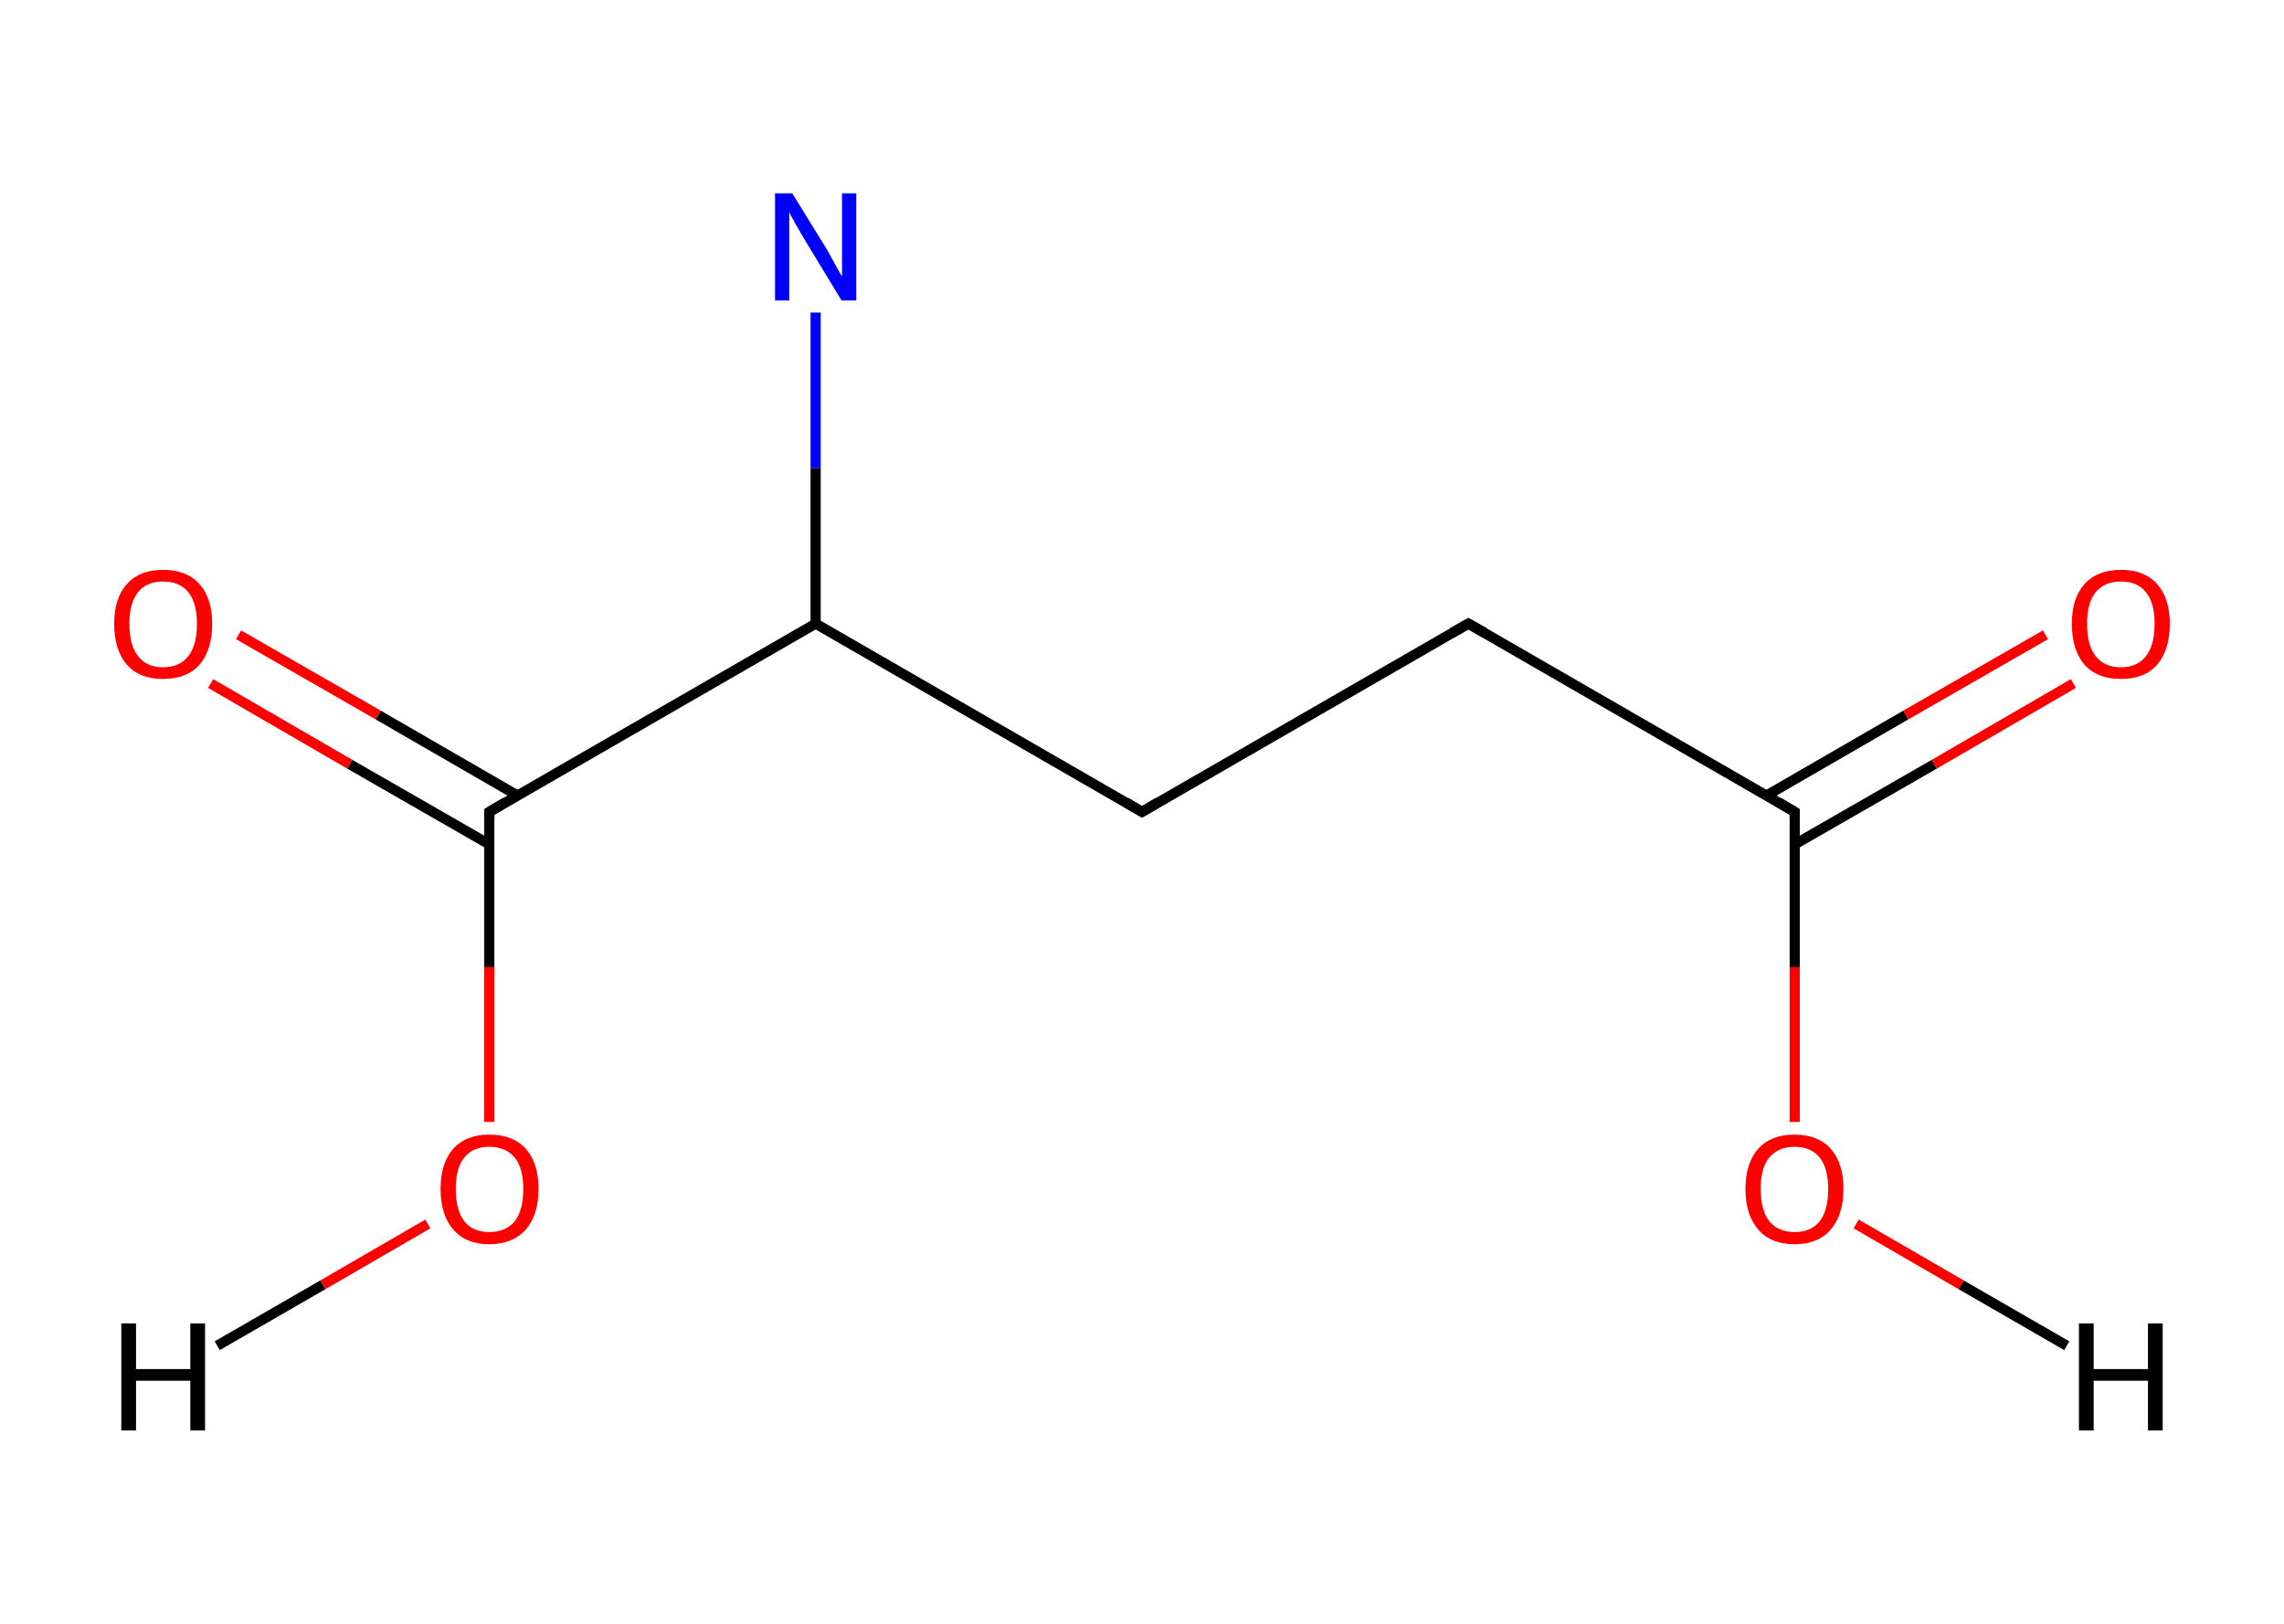
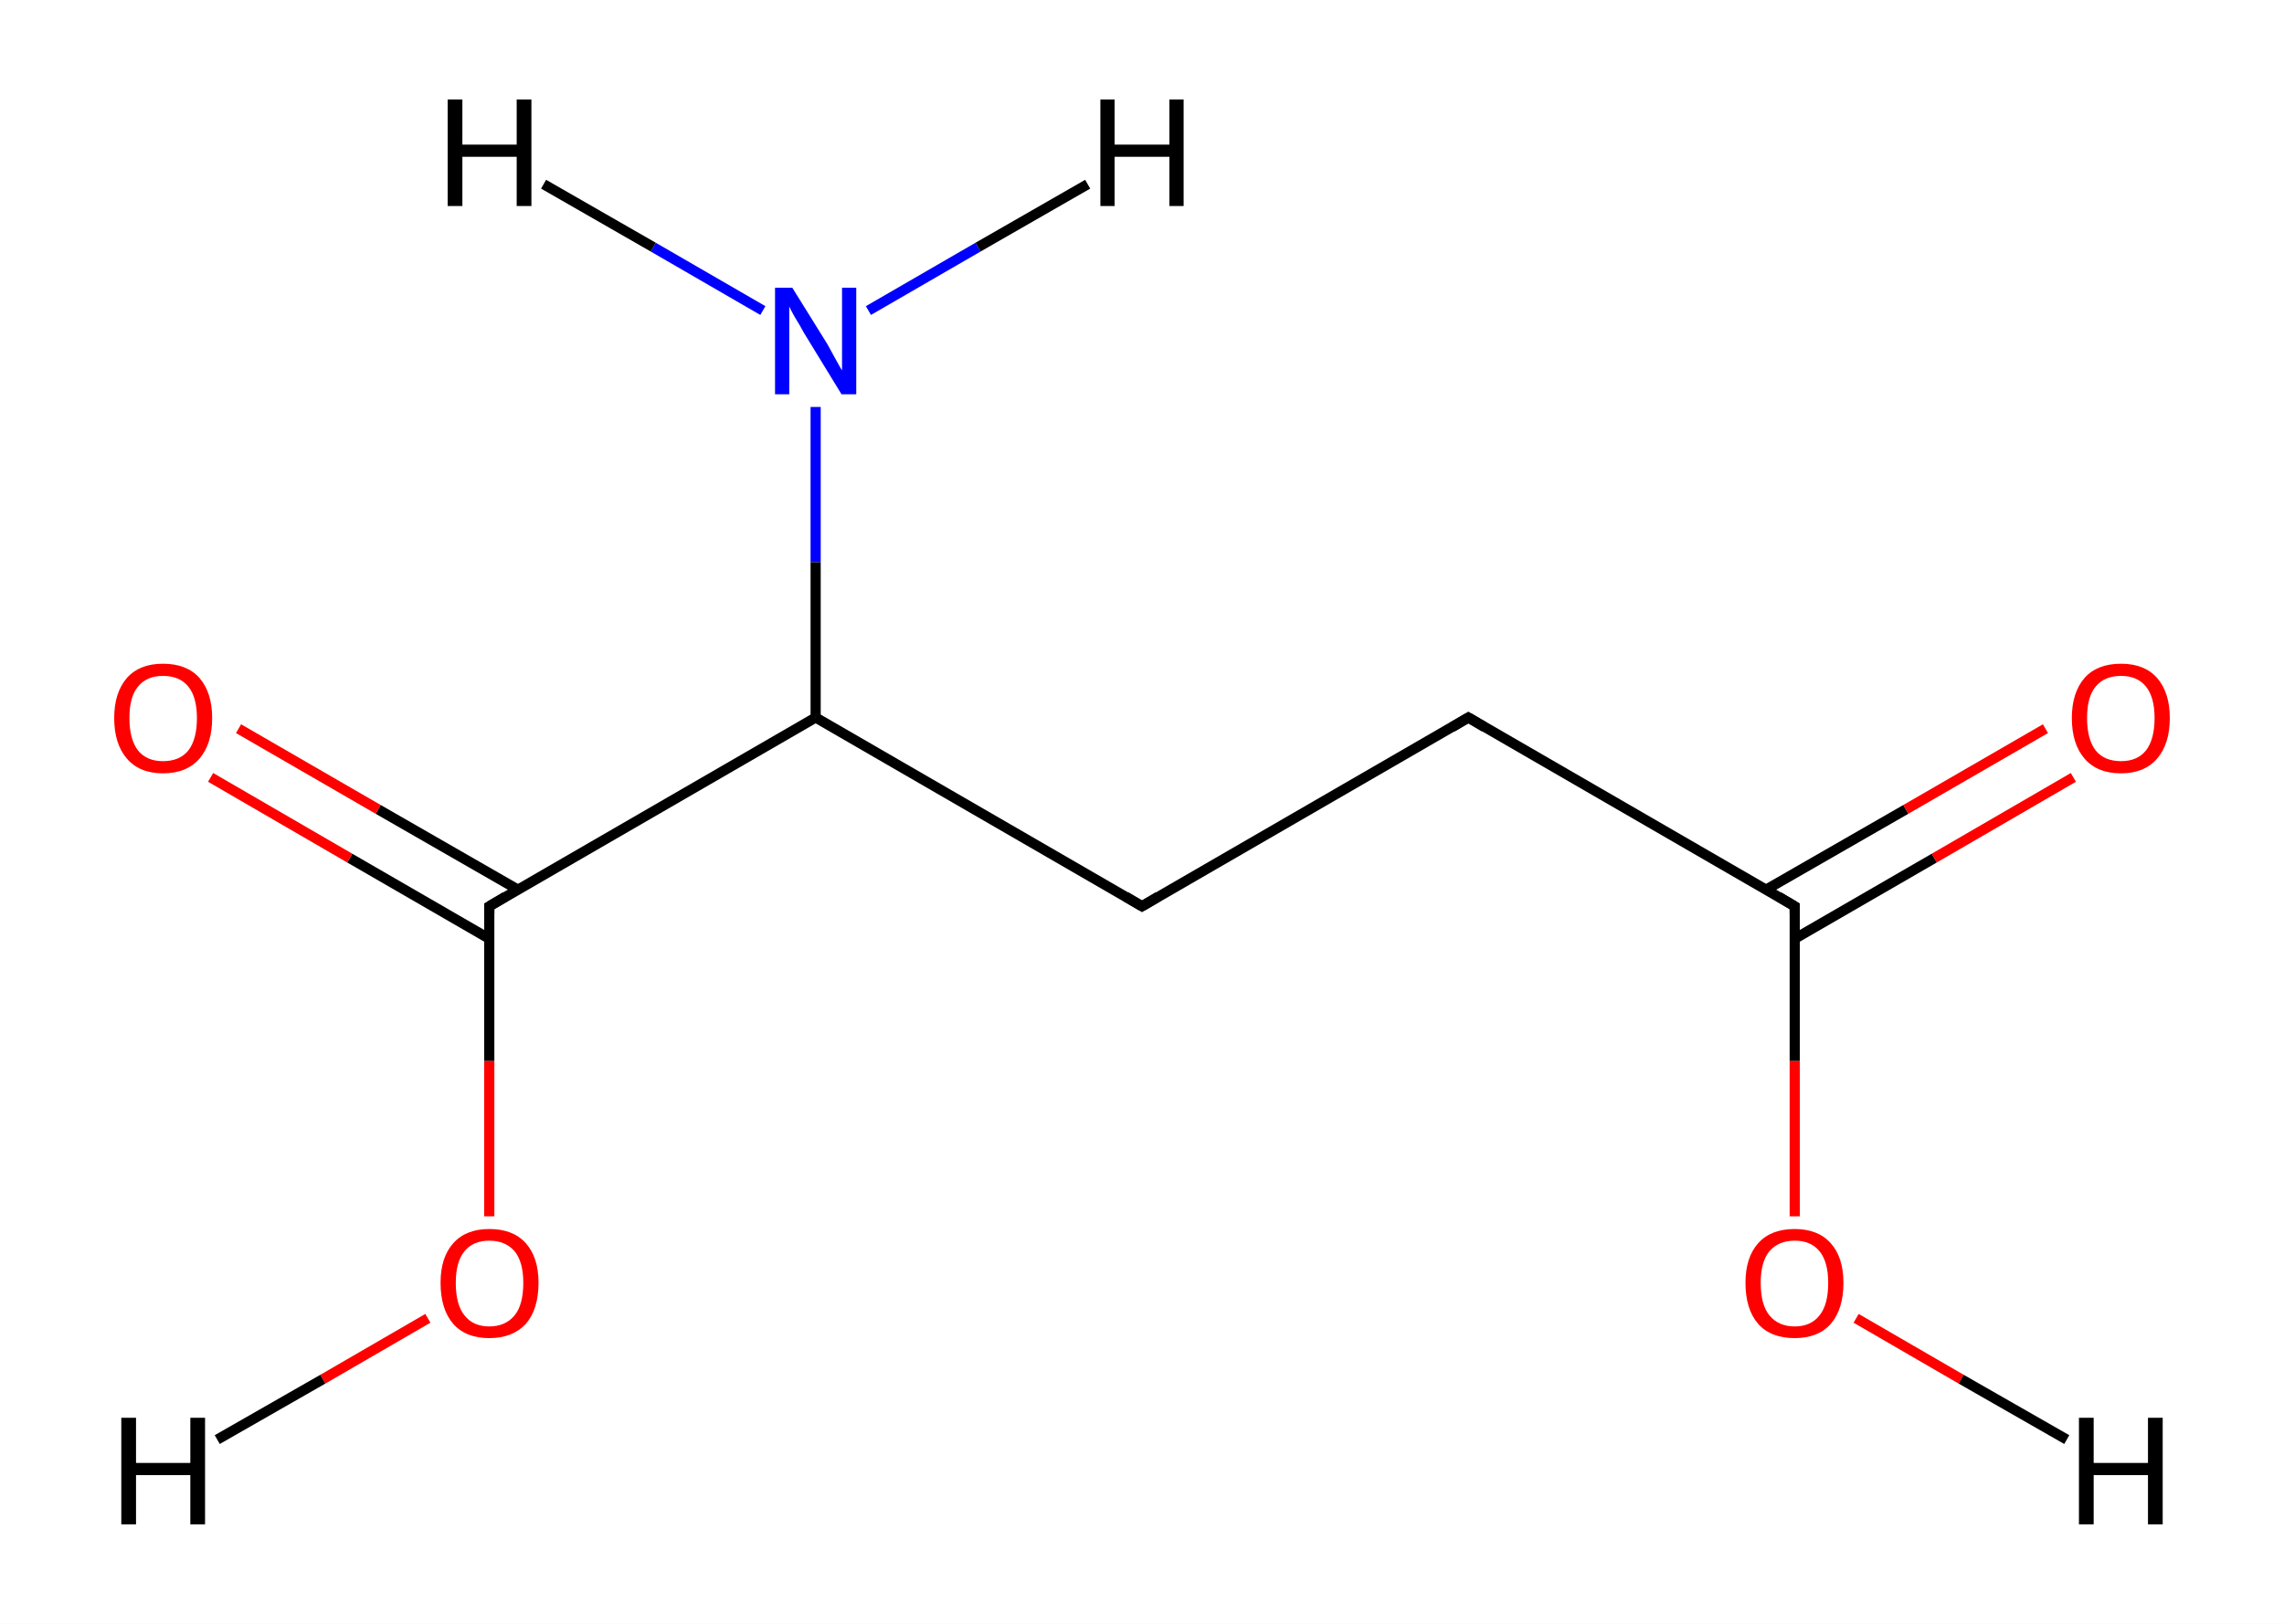
<svg xmlns="http://www.w3.org/2000/svg" version="1.1" baseProfile="full" xml:space="preserve" width="450px" height="320px" viewBox="0 0 450 320">
  <rect style="opacity:1.0;fill:#FFFFFF;stroke:none" width="450.0" height="320.0" x="0.0" y="0.0"> </rect>
-   <path class="bond-0 atom-0 atom-1" d="M 160.7,61.6 L 160.7,92.3" style="fill:none;fill-rule:evenodd;stroke:#0000FF;stroke-width:2.0px;stroke-linecap:butt;stroke-linejoin:miter;stroke-opacity:1" />
-   <path class="bond-0 atom-0 atom-1" d="M 160.7,92.3 L 160.7,122.9" style="fill:none;fill-rule:evenodd;stroke:#000000;stroke-width:2.0px;stroke-linecap:butt;stroke-linejoin:miter;stroke-opacity:1" />
-   <path class="bond-1 atom-1 atom-2" d="M 160.7,122.9 L 96.4,160.0" style="fill:none;fill-rule:evenodd;stroke:#000000;stroke-width:2.0px;stroke-linecap:butt;stroke-linejoin:miter;stroke-opacity:1" />
-   <path class="bond-2 atom-1 atom-3" d="M 160.7,122.9 L 225.0,160.0" style="fill:none;fill-rule:evenodd;stroke:#000000;stroke-width:2.0px;stroke-linecap:butt;stroke-linejoin:miter;stroke-opacity:1" />
-   <path class="bond-3 atom-2 atom-9" d="M 102.0,156.8 L 74.5,140.9" style="fill:none;fill-rule:evenodd;stroke:#000000;stroke-width:2.0px;stroke-linecap:butt;stroke-linejoin:miter;stroke-opacity:1" />
-   <path class="bond-3 atom-2 atom-9" d="M 74.5,140.9 L 47.0,125.1" style="fill:none;fill-rule:evenodd;stroke:#FF0000;stroke-width:2.0px;stroke-linecap:butt;stroke-linejoin:miter;stroke-opacity:1" />
-   <path class="bond-3 atom-2 atom-9" d="M 96.4,166.4 L 68.9,150.6" style="fill:none;fill-rule:evenodd;stroke:#000000;stroke-width:2.0px;stroke-linecap:butt;stroke-linejoin:miter;stroke-opacity:1" />
-   <path class="bond-3 atom-2 atom-9" d="M 68.9,150.6 L 41.5,134.7" style="fill:none;fill-rule:evenodd;stroke:#FF0000;stroke-width:2.0px;stroke-linecap:butt;stroke-linejoin:miter;stroke-opacity:1" />
-   <path class="bond-4 atom-2 atom-10" d="M 96.4,160.0 L 96.4,190.6" style="fill:none;fill-rule:evenodd;stroke:#000000;stroke-width:2.0px;stroke-linecap:butt;stroke-linejoin:miter;stroke-opacity:1" />
-   <path class="bond-4 atom-2 atom-10" d="M 96.4,190.6 L 96.4,221.1" style="fill:none;fill-rule:evenodd;stroke:#FF0000;stroke-width:2.0px;stroke-linecap:butt;stroke-linejoin:miter;stroke-opacity:1" />
-   <path class="bond-5 atom-3 atom-4" d="M 225.0,160.0 L 289.3,122.9" style="fill:none;fill-rule:evenodd;stroke:#000000;stroke-width:2.0px;stroke-linecap:butt;stroke-linejoin:miter;stroke-opacity:1" />
-   <path class="bond-6 atom-4 atom-5" d="M 289.3,122.9 L 353.6,160.0" style="fill:none;fill-rule:evenodd;stroke:#000000;stroke-width:2.0px;stroke-linecap:butt;stroke-linejoin:miter;stroke-opacity:1" />
-   <path class="bond-7 atom-5 atom-6" d="M 353.6,166.4 L 381.1,150.6" style="fill:none;fill-rule:evenodd;stroke:#000000;stroke-width:2.0px;stroke-linecap:butt;stroke-linejoin:miter;stroke-opacity:1" />
-   <path class="bond-7 atom-5 atom-6" d="M 381.1,150.6 L 408.5,134.7" style="fill:none;fill-rule:evenodd;stroke:#FF0000;stroke-width:2.0px;stroke-linecap:butt;stroke-linejoin:miter;stroke-opacity:1" />
-   <path class="bond-7 atom-5 atom-6" d="M 348.0,156.8 L 375.5,140.9" style="fill:none;fill-rule:evenodd;stroke:#000000;stroke-width:2.0px;stroke-linecap:butt;stroke-linejoin:miter;stroke-opacity:1" />
-   <path class="bond-7 atom-5 atom-6" d="M 375.5,140.9 L 403.0,125.1" style="fill:none;fill-rule:evenodd;stroke:#FF0000;stroke-width:2.0px;stroke-linecap:butt;stroke-linejoin:miter;stroke-opacity:1" />
-   <path class="bond-8 atom-5 atom-7" d="M 353.6,160.0 L 353.6,190.6" style="fill:none;fill-rule:evenodd;stroke:#000000;stroke-width:2.0px;stroke-linecap:butt;stroke-linejoin:miter;stroke-opacity:1" />
-   <path class="bond-8 atom-5 atom-7" d="M 353.6,190.6 L 353.6,221.1" style="fill:none;fill-rule:evenodd;stroke:#FF0000;stroke-width:2.0px;stroke-linecap:butt;stroke-linejoin:miter;stroke-opacity:1" />
-   <path class="bond-9 atom-7 atom-8" d="M 365.7,241.2 L 386.4,253.2" style="fill:none;fill-rule:evenodd;stroke:#FF0000;stroke-width:2.0px;stroke-linecap:butt;stroke-linejoin:miter;stroke-opacity:1" />
-   <path class="bond-9 atom-7 atom-8" d="M 386.4,253.2 L 407.2,265.2" style="fill:none;fill-rule:evenodd;stroke:#000000;stroke-width:2.0px;stroke-linecap:butt;stroke-linejoin:miter;stroke-opacity:1" />
-   <path class="bond-10 atom-10 atom-11" d="M 84.3,241.2 L 63.6,253.2" style="fill:none;fill-rule:evenodd;stroke:#FF0000;stroke-width:2.0px;stroke-linecap:butt;stroke-linejoin:miter;stroke-opacity:1" />
-   <path class="bond-10 atom-10 atom-11" d="M 63.6,253.2 L 42.8,265.2" style="fill:none;fill-rule:evenodd;stroke:#000000;stroke-width:2.0px;stroke-linecap:butt;stroke-linejoin:miter;stroke-opacity:1" />
-   <path d="M 99.6,158.1 L 96.4,160.0 L 96.4,161.5" style="fill:none;stroke:#000000;stroke-width:2.0px;stroke-linecap:butt;stroke-linejoin:miter;stroke-opacity:1;" />
-   <path d="M 221.8,158.1 L 225.0,160.0 L 228.2,158.1" style="fill:none;stroke:#000000;stroke-width:2.0px;stroke-linecap:butt;stroke-linejoin:miter;stroke-opacity:1;" />
-   <path d="M 286.1,124.7 L 289.3,122.9 L 292.5,124.7" style="fill:none;stroke:#000000;stroke-width:2.0px;stroke-linecap:butt;stroke-linejoin:miter;stroke-opacity:1;" />
-   <path d="M 350.4,158.1 L 353.6,160.0 L 353.6,161.5" style="fill:none;stroke:#000000;stroke-width:2.0px;stroke-linecap:butt;stroke-linejoin:miter;stroke-opacity:1;" />
-   <path class="atom-0" d="M 156.1 38.1 L 163.0 49.3 Q 163.6 50.4, 164.7 52.4 Q 165.8 54.4, 165.9 54.5 L 165.9 38.1 L 168.7 38.1 L 168.7 59.2 L 165.8 59.2 L 158.4 47.0 Q 157.6 45.6, 156.6 43.9 Q 155.7 42.3, 155.5 41.8 L 155.5 59.2 L 152.7 59.2 L 152.7 38.1 L 156.1 38.1 " fill="#0000FF" />
-   <path class="atom-6" d="M 408.2 122.9 Q 408.2 117.9, 410.7 115.1 Q 413.2 112.3, 417.9 112.3 Q 422.5 112.3, 425.0 115.1 Q 427.5 117.9, 427.5 122.9 Q 427.5 128.1, 425.0 131.0 Q 422.5 133.8, 417.9 133.8 Q 413.2 133.8, 410.7 131.0 Q 408.2 128.1, 408.2 122.9 M 417.9 131.5 Q 421.1 131.5, 422.8 129.3 Q 424.5 127.2, 424.5 122.9 Q 424.5 118.8, 422.8 116.7 Q 421.1 114.6, 417.9 114.6 Q 414.6 114.6, 412.9 116.7 Q 411.2 118.8, 411.2 122.9 Q 411.2 127.2, 412.9 129.3 Q 414.6 131.5, 417.9 131.5 " fill="#FF0000" />
-   <path class="atom-7" d="M 343.9 234.3 Q 343.9 229.2, 346.4 226.4 Q 348.9 223.6, 353.6 223.6 Q 358.2 223.6, 360.7 226.4 Q 363.2 229.2, 363.2 234.3 Q 363.2 239.4, 360.7 242.3 Q 358.2 245.2, 353.6 245.2 Q 348.9 245.2, 346.4 242.3 Q 343.9 239.4, 343.9 234.3 M 353.6 242.8 Q 356.8 242.8, 358.5 240.7 Q 360.2 238.5, 360.2 234.3 Q 360.2 230.2, 358.5 228.1 Q 356.8 226.0, 353.6 226.0 Q 350.4 226.0, 348.6 228.1 Q 346.9 230.1, 346.9 234.3 Q 346.9 238.5, 348.6 240.7 Q 350.4 242.8, 353.6 242.8 " fill="#FF0000" />
-   <path class="atom-8" d="M 409.6 260.8 L 412.5 260.8 L 412.5 269.8 L 423.2 269.8 L 423.2 260.8 L 426.1 260.8 L 426.1 281.9 L 423.2 281.9 L 423.2 272.1 L 412.5 272.1 L 412.5 281.9 L 409.6 281.9 L 409.6 260.8 " fill="#000000" />
-   <path class="atom-9" d="M 22.5 122.9 Q 22.5 117.9, 25.0 115.1 Q 27.5 112.3, 32.1 112.3 Q 36.8 112.3, 39.3 115.1 Q 41.8 117.9, 41.8 122.9 Q 41.8 128.1, 39.3 131.0 Q 36.8 133.8, 32.1 133.8 Q 27.5 133.8, 25.0 131.0 Q 22.5 128.1, 22.5 122.9 M 32.1 131.5 Q 35.4 131.5, 37.1 129.3 Q 38.8 127.2, 38.8 122.9 Q 38.8 118.8, 37.1 116.7 Q 35.4 114.6, 32.1 114.6 Q 28.9 114.6, 27.2 116.7 Q 25.5 118.8, 25.5 122.9 Q 25.5 127.2, 27.2 129.3 Q 28.9 131.5, 32.1 131.5 " fill="#FF0000" />
-   <path class="atom-10" d="M 86.8 234.3 Q 86.8 229.2, 89.3 226.4 Q 91.8 223.6, 96.4 223.6 Q 101.1 223.6, 103.6 226.4 Q 106.1 229.2, 106.1 234.3 Q 106.1 239.4, 103.6 242.3 Q 101.0 245.2, 96.4 245.2 Q 91.8 245.2, 89.3 242.3 Q 86.8 239.4, 86.8 234.3 M 96.4 242.8 Q 99.6 242.8, 101.4 240.7 Q 103.1 238.5, 103.1 234.3 Q 103.1 230.2, 101.4 228.1 Q 99.6 226.0, 96.4 226.0 Q 93.2 226.0, 91.5 228.1 Q 89.8 230.1, 89.8 234.3 Q 89.8 238.5, 91.5 240.7 Q 93.2 242.8, 96.4 242.8 " fill="#FF0000" />
-   <path class="atom-11" d="M 23.9 260.8 L 26.8 260.8 L 26.8 269.8 L 37.5 269.8 L 37.5 260.8 L 40.4 260.8 L 40.4 281.9 L 37.5 281.9 L 37.5 272.1 L 26.8 272.1 L 26.8 281.9 L 23.9 281.9 L 23.9 260.8 " fill="#000000" />
+   <path class="bond-0 atom-0 atom-1" d="M 150.3,61.2 L 128.7,48.7" style="fill:none;fill-rule:evenodd;stroke:#0000FF;stroke-width:2.0px;stroke-linecap:butt;stroke-linejoin:miter;stroke-opacity:1" />
+   <path class="bond-0 atom-0 atom-1" d="M 128.7,48.7 L 107.1,36.3" style="fill:none;fill-rule:evenodd;stroke:#000000;stroke-width:2.0px;stroke-linecap:butt;stroke-linejoin:miter;stroke-opacity:1" />
+   <path class="bond-1 atom-0 atom-2" d="M 171.1,61.2 L 192.7,48.7" style="fill:none;fill-rule:evenodd;stroke:#0000FF;stroke-width:2.0px;stroke-linecap:butt;stroke-linejoin:miter;stroke-opacity:1" />
+   <path class="bond-1 atom-0 atom-2" d="M 192.7,48.7 L 214.3,36.3" style="fill:none;fill-rule:evenodd;stroke:#000000;stroke-width:2.0px;stroke-linecap:butt;stroke-linejoin:miter;stroke-opacity:1" />
+   <path class="bond-2 atom-0 atom-3" d="M 160.7,80.2 L 160.7,110.8" style="fill:none;fill-rule:evenodd;stroke:#0000FF;stroke-width:2.0px;stroke-linecap:butt;stroke-linejoin:miter;stroke-opacity:1" />
+   <path class="bond-2 atom-0 atom-3" d="M 160.7,110.8 L 160.7,141.4" style="fill:none;fill-rule:evenodd;stroke:#000000;stroke-width:2.0px;stroke-linecap:butt;stroke-linejoin:miter;stroke-opacity:1" />
+   <path class="bond-3 atom-3 atom-4" d="M 160.7,141.4 L 96.4,178.6" style="fill:none;fill-rule:evenodd;stroke:#000000;stroke-width:2.0px;stroke-linecap:butt;stroke-linejoin:miter;stroke-opacity:1" />
+   <path class="bond-4 atom-3 atom-5" d="M 160.7,141.4 L 225.0,178.6" style="fill:none;fill-rule:evenodd;stroke:#000000;stroke-width:2.0px;stroke-linecap:butt;stroke-linejoin:miter;stroke-opacity:1" />
+   <path class="bond-5 atom-4 atom-11" d="M 102.0,175.3 L 74.5,159.5" style="fill:none;fill-rule:evenodd;stroke:#000000;stroke-width:2.0px;stroke-linecap:butt;stroke-linejoin:miter;stroke-opacity:1" />
+   <path class="bond-5 atom-4 atom-11" d="M 74.5,159.5 L 47.0,143.6" style="fill:none;fill-rule:evenodd;stroke:#FF0000;stroke-width:2.0px;stroke-linecap:butt;stroke-linejoin:miter;stroke-opacity:1" />
+   <path class="bond-5 atom-4 atom-11" d="M 96.4,185.0 L 68.9,169.1" style="fill:none;fill-rule:evenodd;stroke:#000000;stroke-width:2.0px;stroke-linecap:butt;stroke-linejoin:miter;stroke-opacity:1" />
+   <path class="bond-5 atom-4 atom-11" d="M 68.9,169.1 L 41.5,153.2" style="fill:none;fill-rule:evenodd;stroke:#FF0000;stroke-width:2.0px;stroke-linecap:butt;stroke-linejoin:miter;stroke-opacity:1" />
+   <path class="bond-6 atom-4 atom-12" d="M 96.4,178.6 L 96.4,209.1" style="fill:none;fill-rule:evenodd;stroke:#000000;stroke-width:2.0px;stroke-linecap:butt;stroke-linejoin:miter;stroke-opacity:1" />
+   <path class="bond-6 atom-4 atom-12" d="M 96.4,209.1 L 96.4,239.7" style="fill:none;fill-rule:evenodd;stroke:#FF0000;stroke-width:2.0px;stroke-linecap:butt;stroke-linejoin:miter;stroke-opacity:1" />
+   <path class="bond-7 atom-5 atom-6" d="M 225.0,178.6 L 289.3,141.4" style="fill:none;fill-rule:evenodd;stroke:#000000;stroke-width:2.0px;stroke-linecap:butt;stroke-linejoin:miter;stroke-opacity:1" />
+   <path class="bond-8 atom-6 atom-7" d="M 289.3,141.4 L 353.6,178.6" style="fill:none;fill-rule:evenodd;stroke:#000000;stroke-width:2.0px;stroke-linecap:butt;stroke-linejoin:miter;stroke-opacity:1" />
+   <path class="bond-9 atom-7 atom-8" d="M 353.6,185.0 L 381.1,169.1" style="fill:none;fill-rule:evenodd;stroke:#000000;stroke-width:2.0px;stroke-linecap:butt;stroke-linejoin:miter;stroke-opacity:1" />
+   <path class="bond-9 atom-7 atom-8" d="M 381.1,169.1 L 408.5,153.2" style="fill:none;fill-rule:evenodd;stroke:#FF0000;stroke-width:2.0px;stroke-linecap:butt;stroke-linejoin:miter;stroke-opacity:1" />
+   <path class="bond-9 atom-7 atom-8" d="M 348.0,175.3 L 375.5,159.5" style="fill:none;fill-rule:evenodd;stroke:#000000;stroke-width:2.0px;stroke-linecap:butt;stroke-linejoin:miter;stroke-opacity:1" />
+   <path class="bond-9 atom-7 atom-8" d="M 375.5,159.5 L 403.0,143.6" style="fill:none;fill-rule:evenodd;stroke:#FF0000;stroke-width:2.0px;stroke-linecap:butt;stroke-linejoin:miter;stroke-opacity:1" />
+   <path class="bond-10 atom-7 atom-9" d="M 353.6,178.6 L 353.6,209.1" style="fill:none;fill-rule:evenodd;stroke:#000000;stroke-width:2.0px;stroke-linecap:butt;stroke-linejoin:miter;stroke-opacity:1" />
+   <path class="bond-10 atom-7 atom-9" d="M 353.6,209.1 L 353.6,239.7" style="fill:none;fill-rule:evenodd;stroke:#FF0000;stroke-width:2.0px;stroke-linecap:butt;stroke-linejoin:miter;stroke-opacity:1" />
+   <path class="bond-11 atom-9 atom-10" d="M 365.7,259.8 L 386.4,271.8" style="fill:none;fill-rule:evenodd;stroke:#FF0000;stroke-width:2.0px;stroke-linecap:butt;stroke-linejoin:miter;stroke-opacity:1" />
+   <path class="bond-11 atom-9 atom-10" d="M 386.4,271.8 L 407.2,283.7" style="fill:none;fill-rule:evenodd;stroke:#000000;stroke-width:2.0px;stroke-linecap:butt;stroke-linejoin:miter;stroke-opacity:1" />
+   <path class="bond-12 atom-12 atom-13" d="M 84.3,259.8 L 63.6,271.8" style="fill:none;fill-rule:evenodd;stroke:#FF0000;stroke-width:2.0px;stroke-linecap:butt;stroke-linejoin:miter;stroke-opacity:1" />
+   <path class="bond-12 atom-12 atom-13" d="M 63.6,271.8 L 42.8,283.7" style="fill:none;fill-rule:evenodd;stroke:#000000;stroke-width:2.0px;stroke-linecap:butt;stroke-linejoin:miter;stroke-opacity:1" />
+   <path d="M 99.6,176.7 L 96.4,178.6 L 96.4,180.1" style="fill:none;stroke:#000000;stroke-width:2.0px;stroke-linecap:butt;stroke-linejoin:miter;stroke-opacity:1;" />
+   <path d="M 221.8,176.7 L 225.0,178.6 L 228.2,176.7" style="fill:none;stroke:#000000;stroke-width:2.0px;stroke-linecap:butt;stroke-linejoin:miter;stroke-opacity:1;" />
+   <path d="M 286.1,143.3 L 289.3,141.4 L 292.5,143.3" style="fill:none;stroke:#000000;stroke-width:2.0px;stroke-linecap:butt;stroke-linejoin:miter;stroke-opacity:1;" />
+   <path d="M 350.4,176.7 L 353.6,178.6 L 353.6,180.1" style="fill:none;stroke:#000000;stroke-width:2.0px;stroke-linecap:butt;stroke-linejoin:miter;stroke-opacity:1;" />
+   <path class="atom-0" d="M 156.1 56.7 L 163.0 67.8 Q 163.6 68.9, 164.7 70.9 Q 165.8 72.9, 165.9 73.0 L 165.9 56.7 L 168.7 56.7 L 168.7 77.7 L 165.8 77.7 L 158.4 65.6 Q 157.6 64.1, 156.6 62.5 Q 155.7 60.9, 155.5 60.4 L 155.5 77.7 L 152.7 77.7 L 152.7 56.7 L 156.1 56.7 " fill="#0000FF" />
+   <path class="atom-1" d="M 88.2 19.6 L 91.1 19.6 L 91.1 28.5 L 101.8 28.5 L 101.8 19.6 L 104.7 19.6 L 104.7 40.6 L 101.8 40.6 L 101.8 30.9 L 91.1 30.9 L 91.1 40.6 L 88.2 40.6 L 88.2 19.6 " fill="#000000" />
+   <path class="atom-2" d="M 216.8 19.6 L 219.6 19.6 L 219.6 28.5 L 230.4 28.5 L 230.4 19.6 L 233.2 19.6 L 233.2 40.6 L 230.4 40.6 L 230.4 30.9 L 219.6 30.9 L 219.6 40.6 L 216.8 40.6 L 216.8 19.6 " fill="#000000" />
+   <path class="atom-8" d="M 408.2 141.5 Q 408.2 136.5, 410.7 133.6 Q 413.2 130.8, 417.9 130.8 Q 422.5 130.8, 425.0 133.6 Q 427.5 136.5, 427.5 141.5 Q 427.5 146.6, 425.0 149.5 Q 422.5 152.4, 417.9 152.4 Q 413.2 152.4, 410.7 149.5 Q 408.2 146.6, 408.2 141.5 M 417.9 150.0 Q 421.1 150.0, 422.8 147.9 Q 424.5 145.7, 424.5 141.5 Q 424.5 137.4, 422.8 135.3 Q 421.1 133.2, 417.9 133.2 Q 414.6 133.2, 412.9 135.3 Q 411.2 137.3, 411.2 141.5 Q 411.2 145.7, 412.9 147.9 Q 414.6 150.0, 417.9 150.0 " fill="#FF0000" />
+   <path class="atom-9" d="M 343.9 252.8 Q 343.9 247.8, 346.4 245.0 Q 348.9 242.2, 353.6 242.2 Q 358.2 242.2, 360.7 245.0 Q 363.2 247.8, 363.2 252.8 Q 363.2 258.0, 360.7 260.9 Q 358.2 263.7, 353.6 263.7 Q 348.9 263.7, 346.4 260.9 Q 343.9 258.0, 343.9 252.8 M 353.6 261.4 Q 356.8 261.4, 358.5 259.2 Q 360.2 257.1, 360.2 252.8 Q 360.2 248.7, 358.5 246.6 Q 356.8 244.5, 353.6 244.5 Q 350.4 244.5, 348.6 246.6 Q 346.9 248.7, 346.9 252.8 Q 346.9 257.1, 348.6 259.2 Q 350.4 261.4, 353.6 261.4 " fill="#FF0000" />
+   <path class="atom-10" d="M 409.6 279.4 L 412.5 279.4 L 412.5 288.3 L 423.2 288.3 L 423.2 279.4 L 426.1 279.4 L 426.1 300.4 L 423.2 300.4 L 423.2 290.7 L 412.5 290.7 L 412.5 300.4 L 409.6 300.4 L 409.6 279.4 " fill="#000000" />
+   <path class="atom-11" d="M 22.5 141.5 Q 22.5 136.5, 25.0 133.6 Q 27.5 130.8, 32.1 130.8 Q 36.8 130.8, 39.3 133.6 Q 41.8 136.5, 41.8 141.5 Q 41.8 146.6, 39.3 149.5 Q 36.8 152.4, 32.1 152.4 Q 27.5 152.4, 25.0 149.5 Q 22.5 146.6, 22.5 141.5 M 32.1 150.0 Q 35.4 150.0, 37.1 147.9 Q 38.8 145.7, 38.8 141.5 Q 38.8 137.4, 37.1 135.3 Q 35.4 133.2, 32.1 133.2 Q 28.9 133.2, 27.2 135.3 Q 25.5 137.3, 25.5 141.5 Q 25.5 145.7, 27.2 147.9 Q 28.9 150.0, 32.1 150.0 " fill="#FF0000" />
+   <path class="atom-12" d="M 86.8 252.8 Q 86.8 247.8, 89.3 245.0 Q 91.8 242.2, 96.4 242.2 Q 101.1 242.2, 103.6 245.0 Q 106.1 247.8, 106.1 252.8 Q 106.1 258.0, 103.6 260.9 Q 101.0 263.7, 96.4 263.7 Q 91.8 263.7, 89.3 260.9 Q 86.8 258.0, 86.8 252.8 M 96.4 261.4 Q 99.6 261.4, 101.4 259.2 Q 103.1 257.1, 103.1 252.8 Q 103.1 248.7, 101.4 246.6 Q 99.6 244.5, 96.4 244.5 Q 93.2 244.5, 91.5 246.6 Q 89.8 248.7, 89.8 252.8 Q 89.8 257.1, 91.5 259.2 Q 93.2 261.4, 96.4 261.4 " fill="#FF0000" />
+   <path class="atom-13" d="M 23.9 279.4 L 26.8 279.4 L 26.8 288.3 L 37.5 288.3 L 37.5 279.4 L 40.4 279.4 L 40.4 300.4 L 37.5 300.4 L 37.5 290.7 L 26.8 290.7 L 26.8 300.4 L 23.9 300.4 L 23.9 279.4 " fill="#000000" />
</svg>
